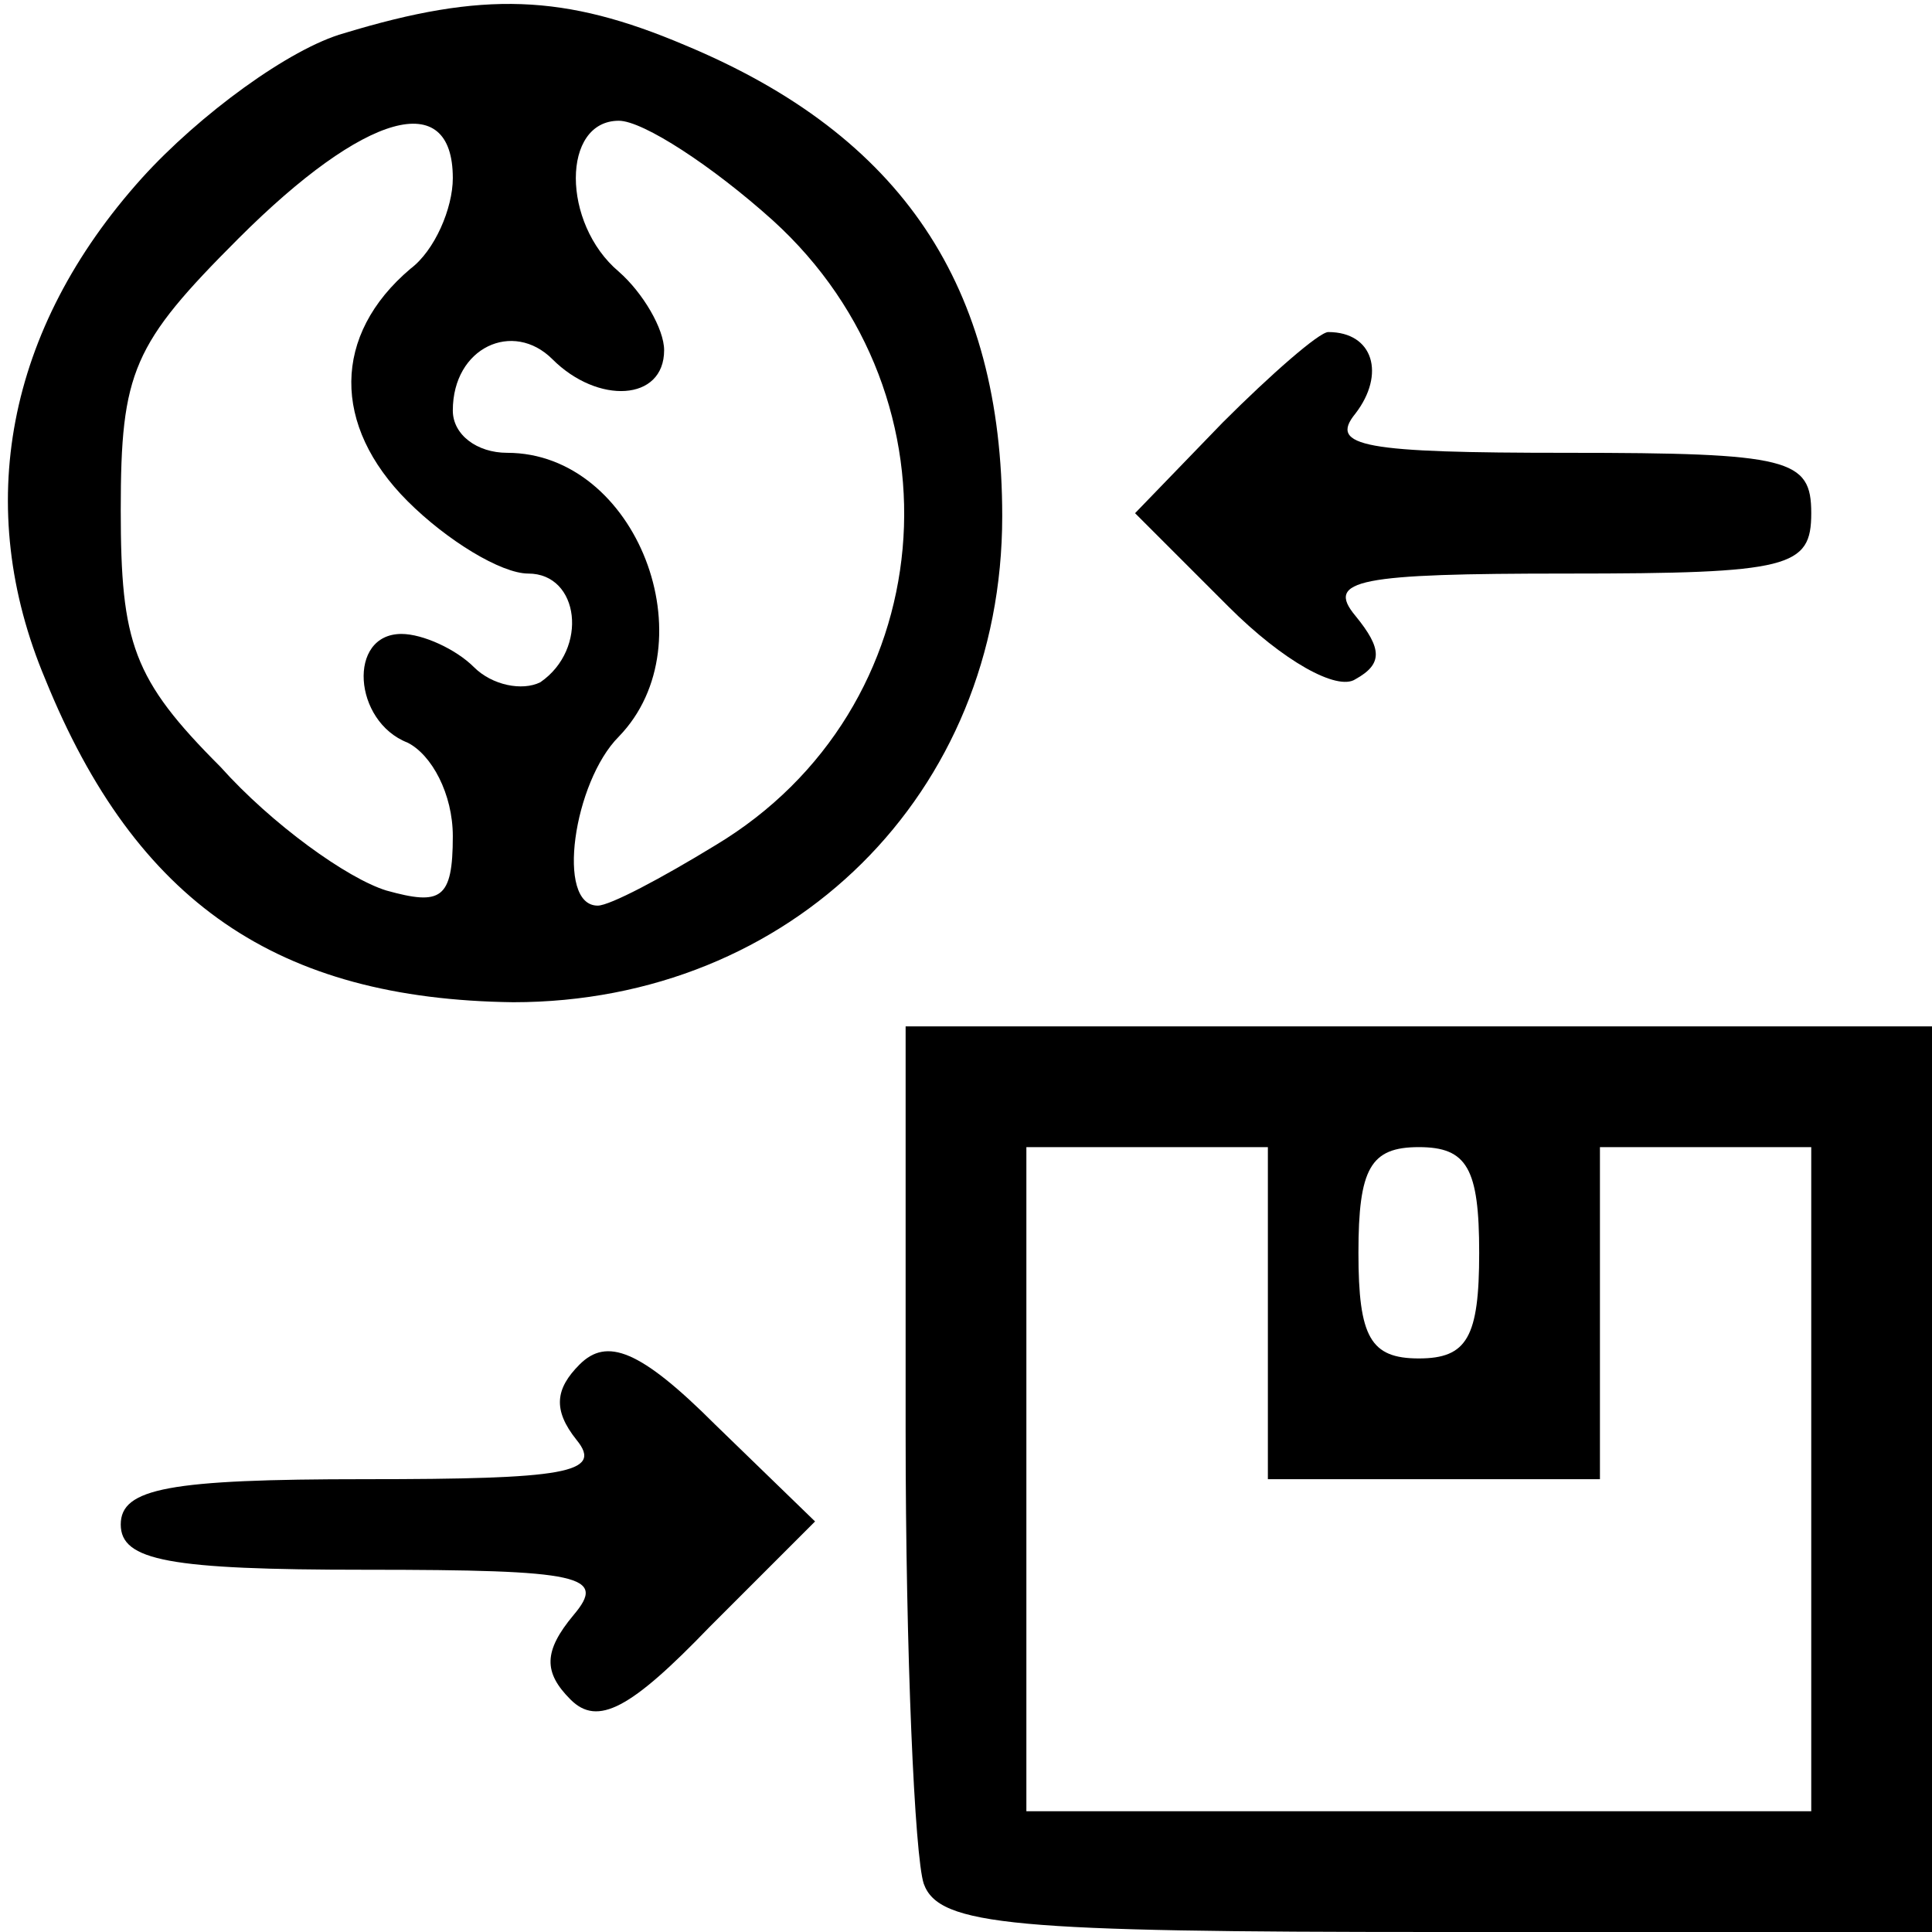
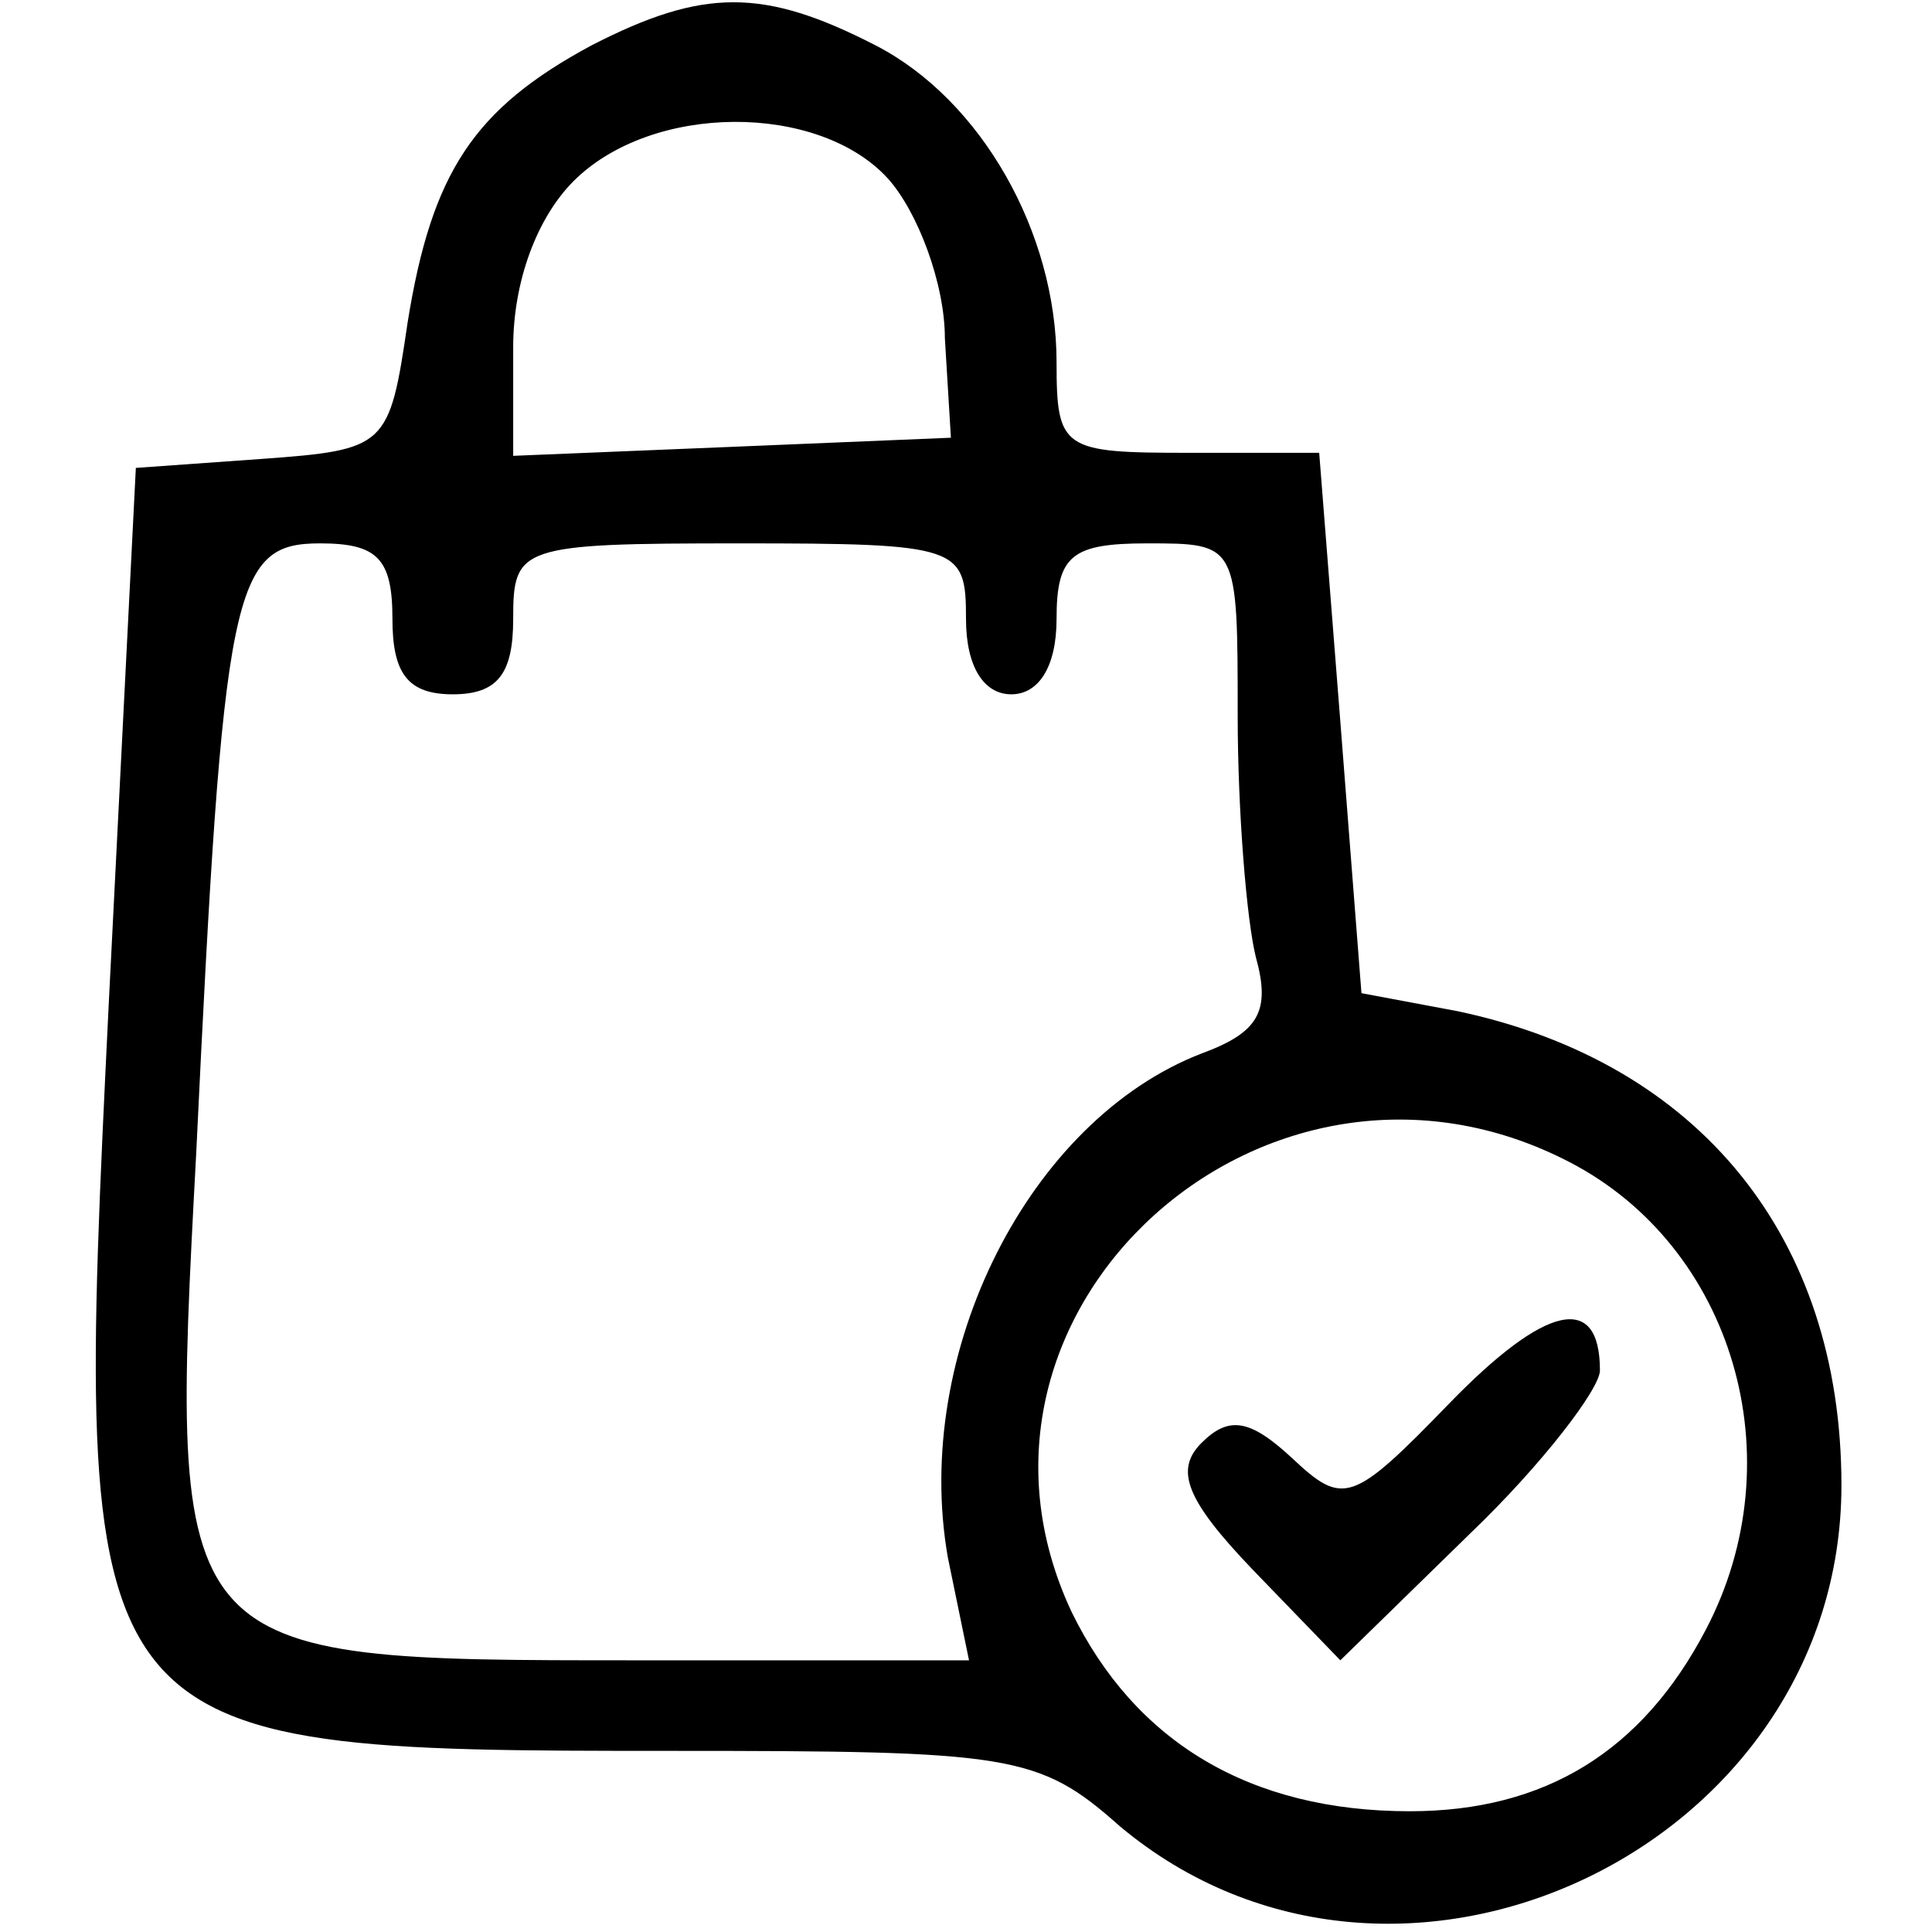
<svg xmlns="http://www.w3.org/2000/svg" version="1.0" width="64pt" height="64pt" viewBox="0 0 64 64" preserveAspectRatio="xMidYMid meet">
  <g transform="translate(0,64) scale(0.1,-0.1)" fill="#000000" stroke="none">
-     <path d="M114 629 c-18 -5 -48 -27 -67 -48 -45 -50 -56 -109 -32 -166 30 -74 77 -106 155 -107 92 0 162 69 162 161 0 76 -33 126 -105 156 -40 17 -67 18 -113 4z m36 -48 c0 -10 -6 -24 -14 -30 -26 -22 -26 -52 -1 -77 13 -13 31 -24 40 -24 17 0 20 -25 4 -36 -6 -3 -16 -1 -22 5 -6 6 -17 11 -24 11 -18 0 -16 -29 2 -36 8 -4 15 -17 15 -31 0 -21 -4 -23 -22 -18 -13 4 -38 22 -55 41 -29 29 -33 41 -33 85 0 46 4 55 39 90 42 42 71 50 71 20z m106 -14 c65 -59 56 -162 -19 -207 -18 -11 -35 -20 -39 -20 -14 0 -8 41 7 56 30 31 6 94 -37 94 -10 0 -18 6 -18 14 0 21 20 30 33 17 15 -15 37 -14 37 3 0 7 -7 19 -15 26 -19 16 -19 50 0 50 8 0 31 -15 51 -33z" />
-     <path d="M405 500 l-29 -30 31 -31 c18 -18 36 -28 42 -24 9 5 9 10 0 21 -10 12 1 14 70 14 74 0 81 2 81 20 0 18 -7 20 -81 20 -67 0 -79 2 -70 13 10 13 6 27 -9 27 -3 0 -19 -14 -35 -30z" />
-     <path d="M300 166 c0 -74 3 -141 6 -150 5 -14 30 -16 170 -16 l164 0 0 150 0 150 -170 0 -170 0 0 -134z m120 39 l0 -55 55 0 55 0 0 55 0 55 35 0 35 0 0 -110 0 -110 -130 0 -130 0 0 110 0 110 40 0 40 0 0 -55z m70 20 c0 -28 -4 -35 -20 -35 -16 0 -20 7 -20 35 0 28 4 35 20 35 16 0 20 -7 20 -35z" />
-     <path d="M192 188 c-8 -8 -9 -15 -1 -25 9 -11 -4 -13 -70 -13 -65 0 -81 -3 -81 -15 0 -12 16 -15 81 -15 72 0 80 -2 69 -15 -10 -12 -10 -19 -1 -28 9 -9 20 -3 46 24 l35 35 -33 32 c-25 25 -36 29 -45 20z" />
+     <path d="M196 625 c-39 -21 -53 -42 -61 -92 -6 -41 -7 -42 -48 -45 l-42 -3 -9 -178 c-12 -246 -12 -247 186 -247 113 0 122 -1 149 -25 92 -77 239 -7 239 113 0 82 -47 140 -127 157 l-32 6 -7 90 -7 89 -43 0 c-42 0 -44 1 -44 30 0 43 -25 87 -60 105 -37 19 -57 19 -94 0z m98 -44 c10 -11 19 -35 19 -53 l2 -33 -72 -3 -73 -3 0 36 c0 22 8 43 20 55 26 26 81 26 104 1z m-164 -146 c0 -18 5 -25 20 -25 15 0 20 7 20 25 0 24 2 25 75 25 73 0 75 -1 75 -25 0 -16 6 -25 15 -25 9 0 15 9 15 25 0 21 5 25 30 25 30 0 30 0 30 -57 0 -32 3 -68 6 -80 5 -18 1 -25 -18 -32 -57 -22 -96 -99 -84 -167 l7 -34 -111 0 c-154 0 -154 0 -145 168 9 188 12 202 41 202 19 0 24 -5 24 -25z m390 -180 c54 -28 75 -98 45 -155 -21 -40 -53 -60 -98 -60 -53 0 -91 23 -112 66 -47 100 65 201 165 149z" />
+     <path d="M480 175 c-32 -33 -35 -34 -52 -18 -14 13 -21 14 -30 5 -9 -9 -5 -19 17 -42 l29 -30 43 42 c24 23 43 48 43 54 0 26 -18 22 -50 -11z" />
  </g>
</svg>
